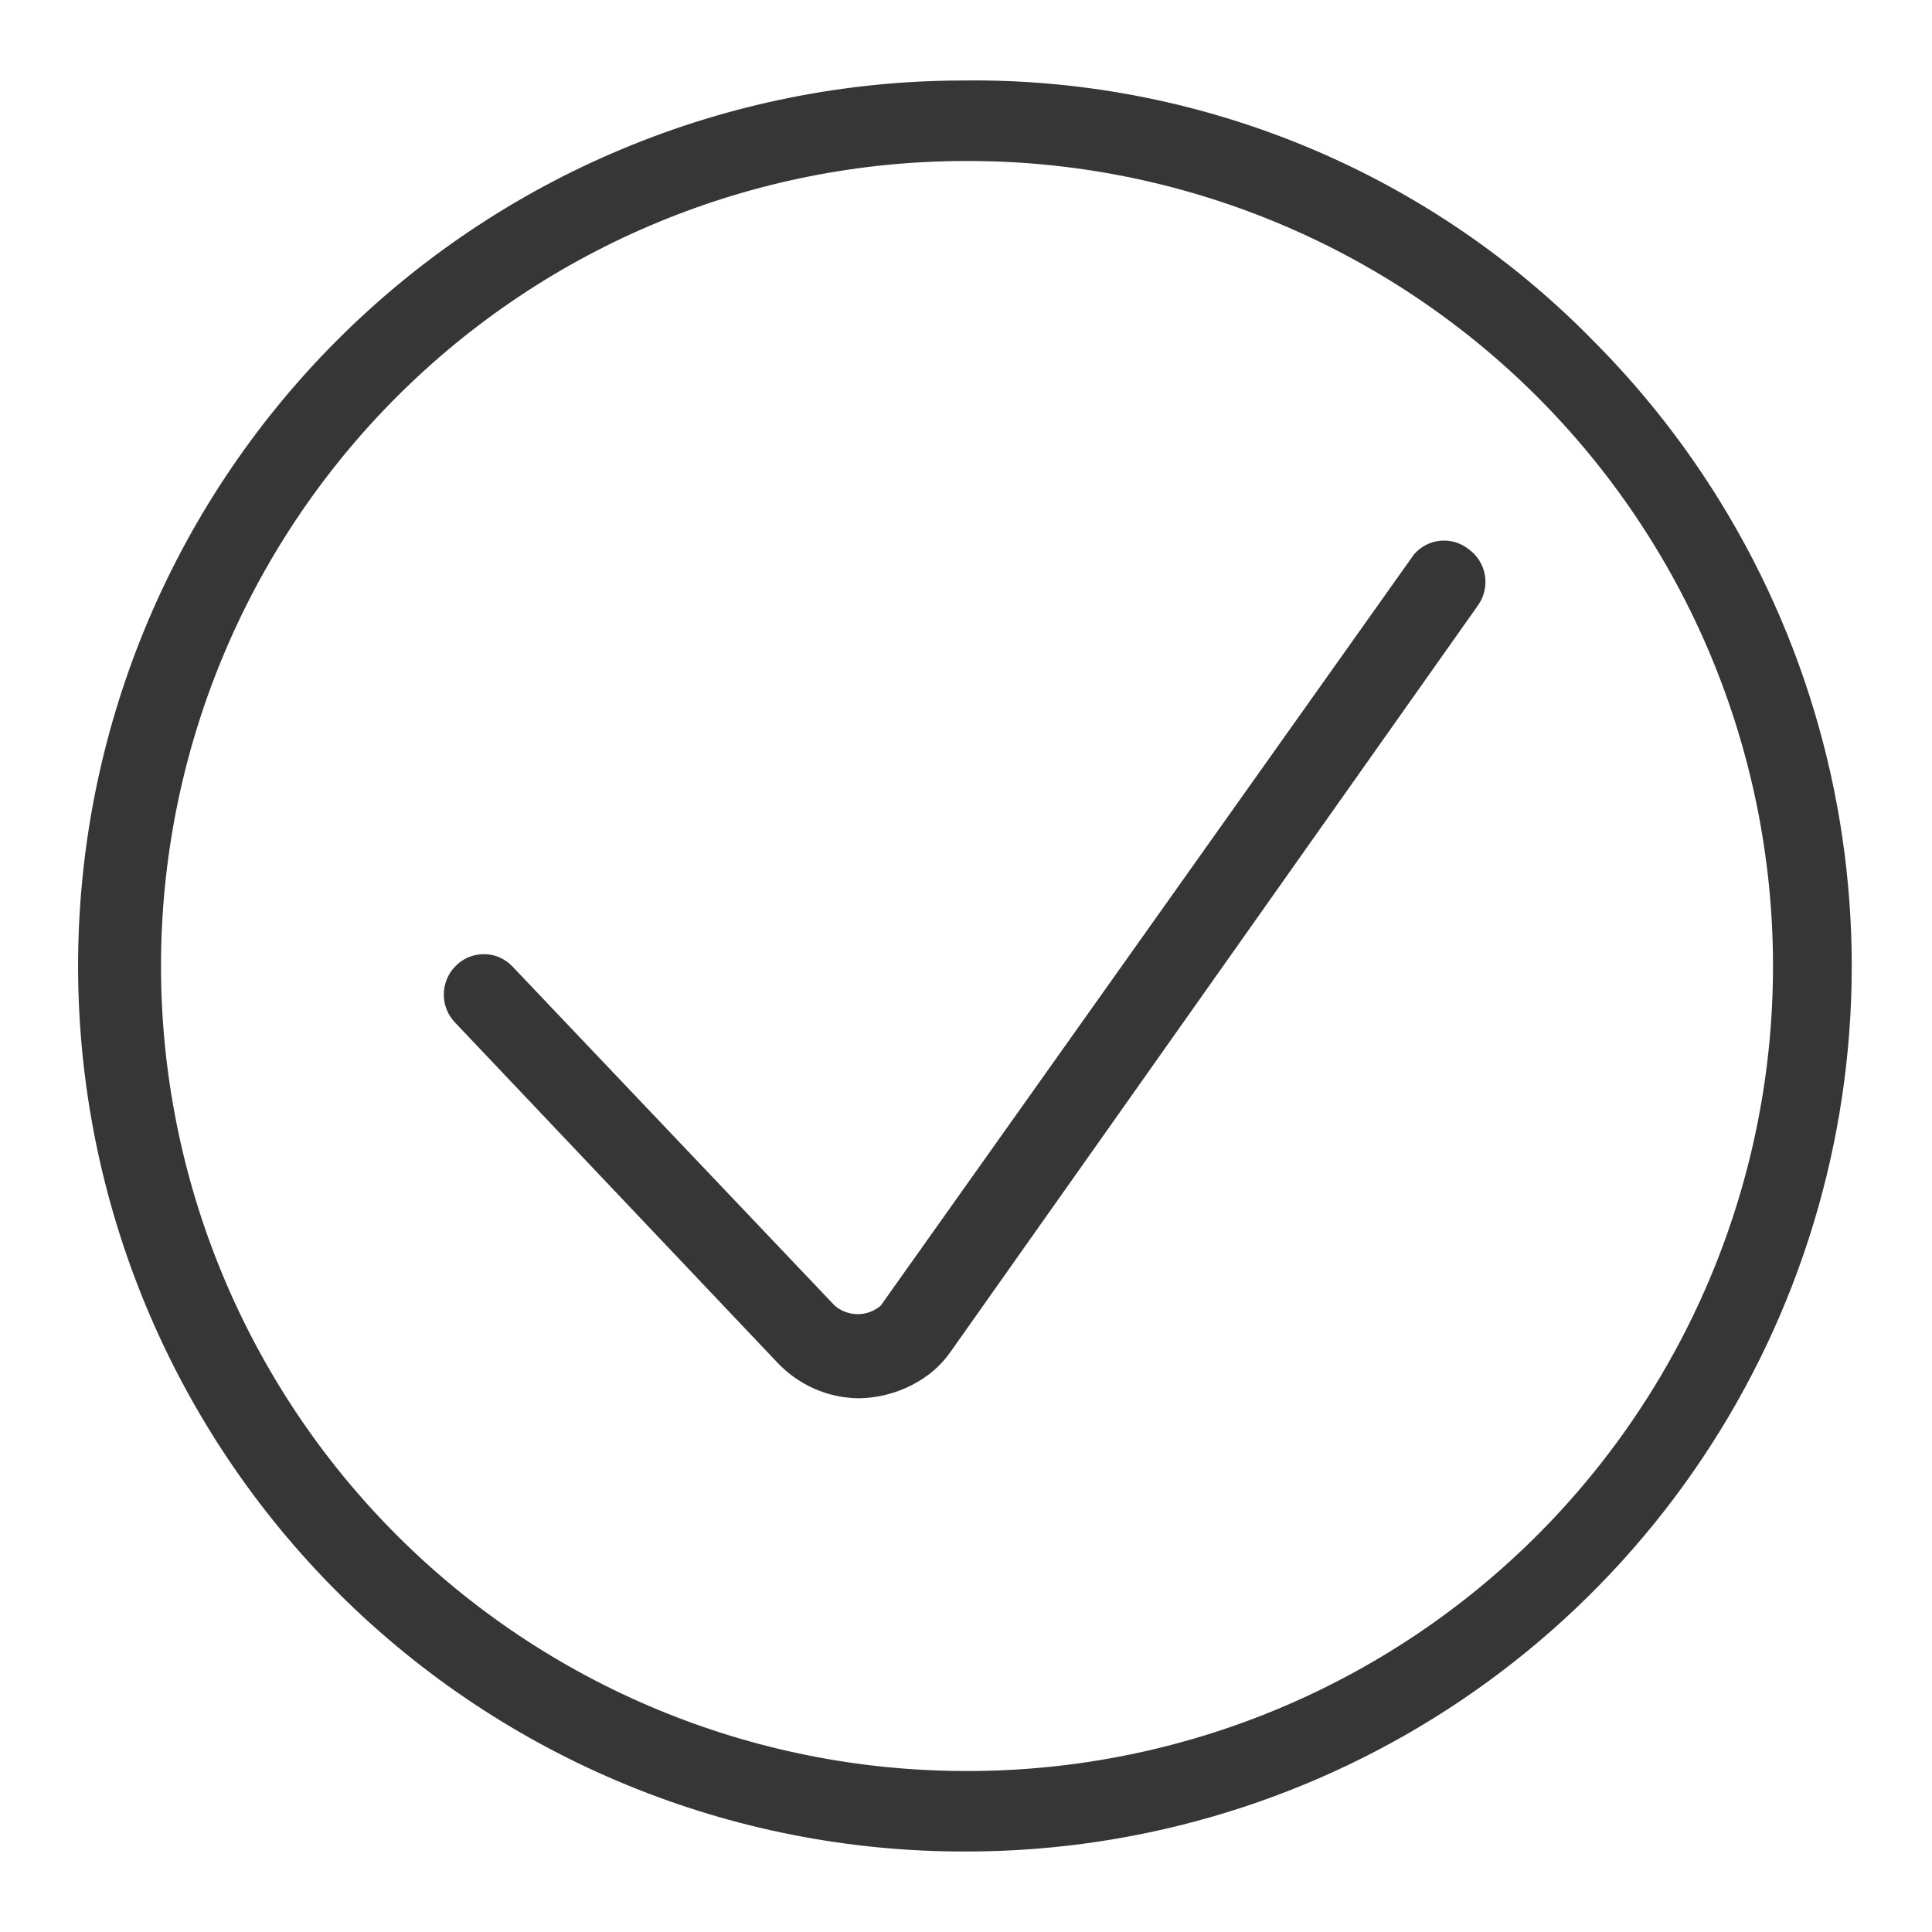
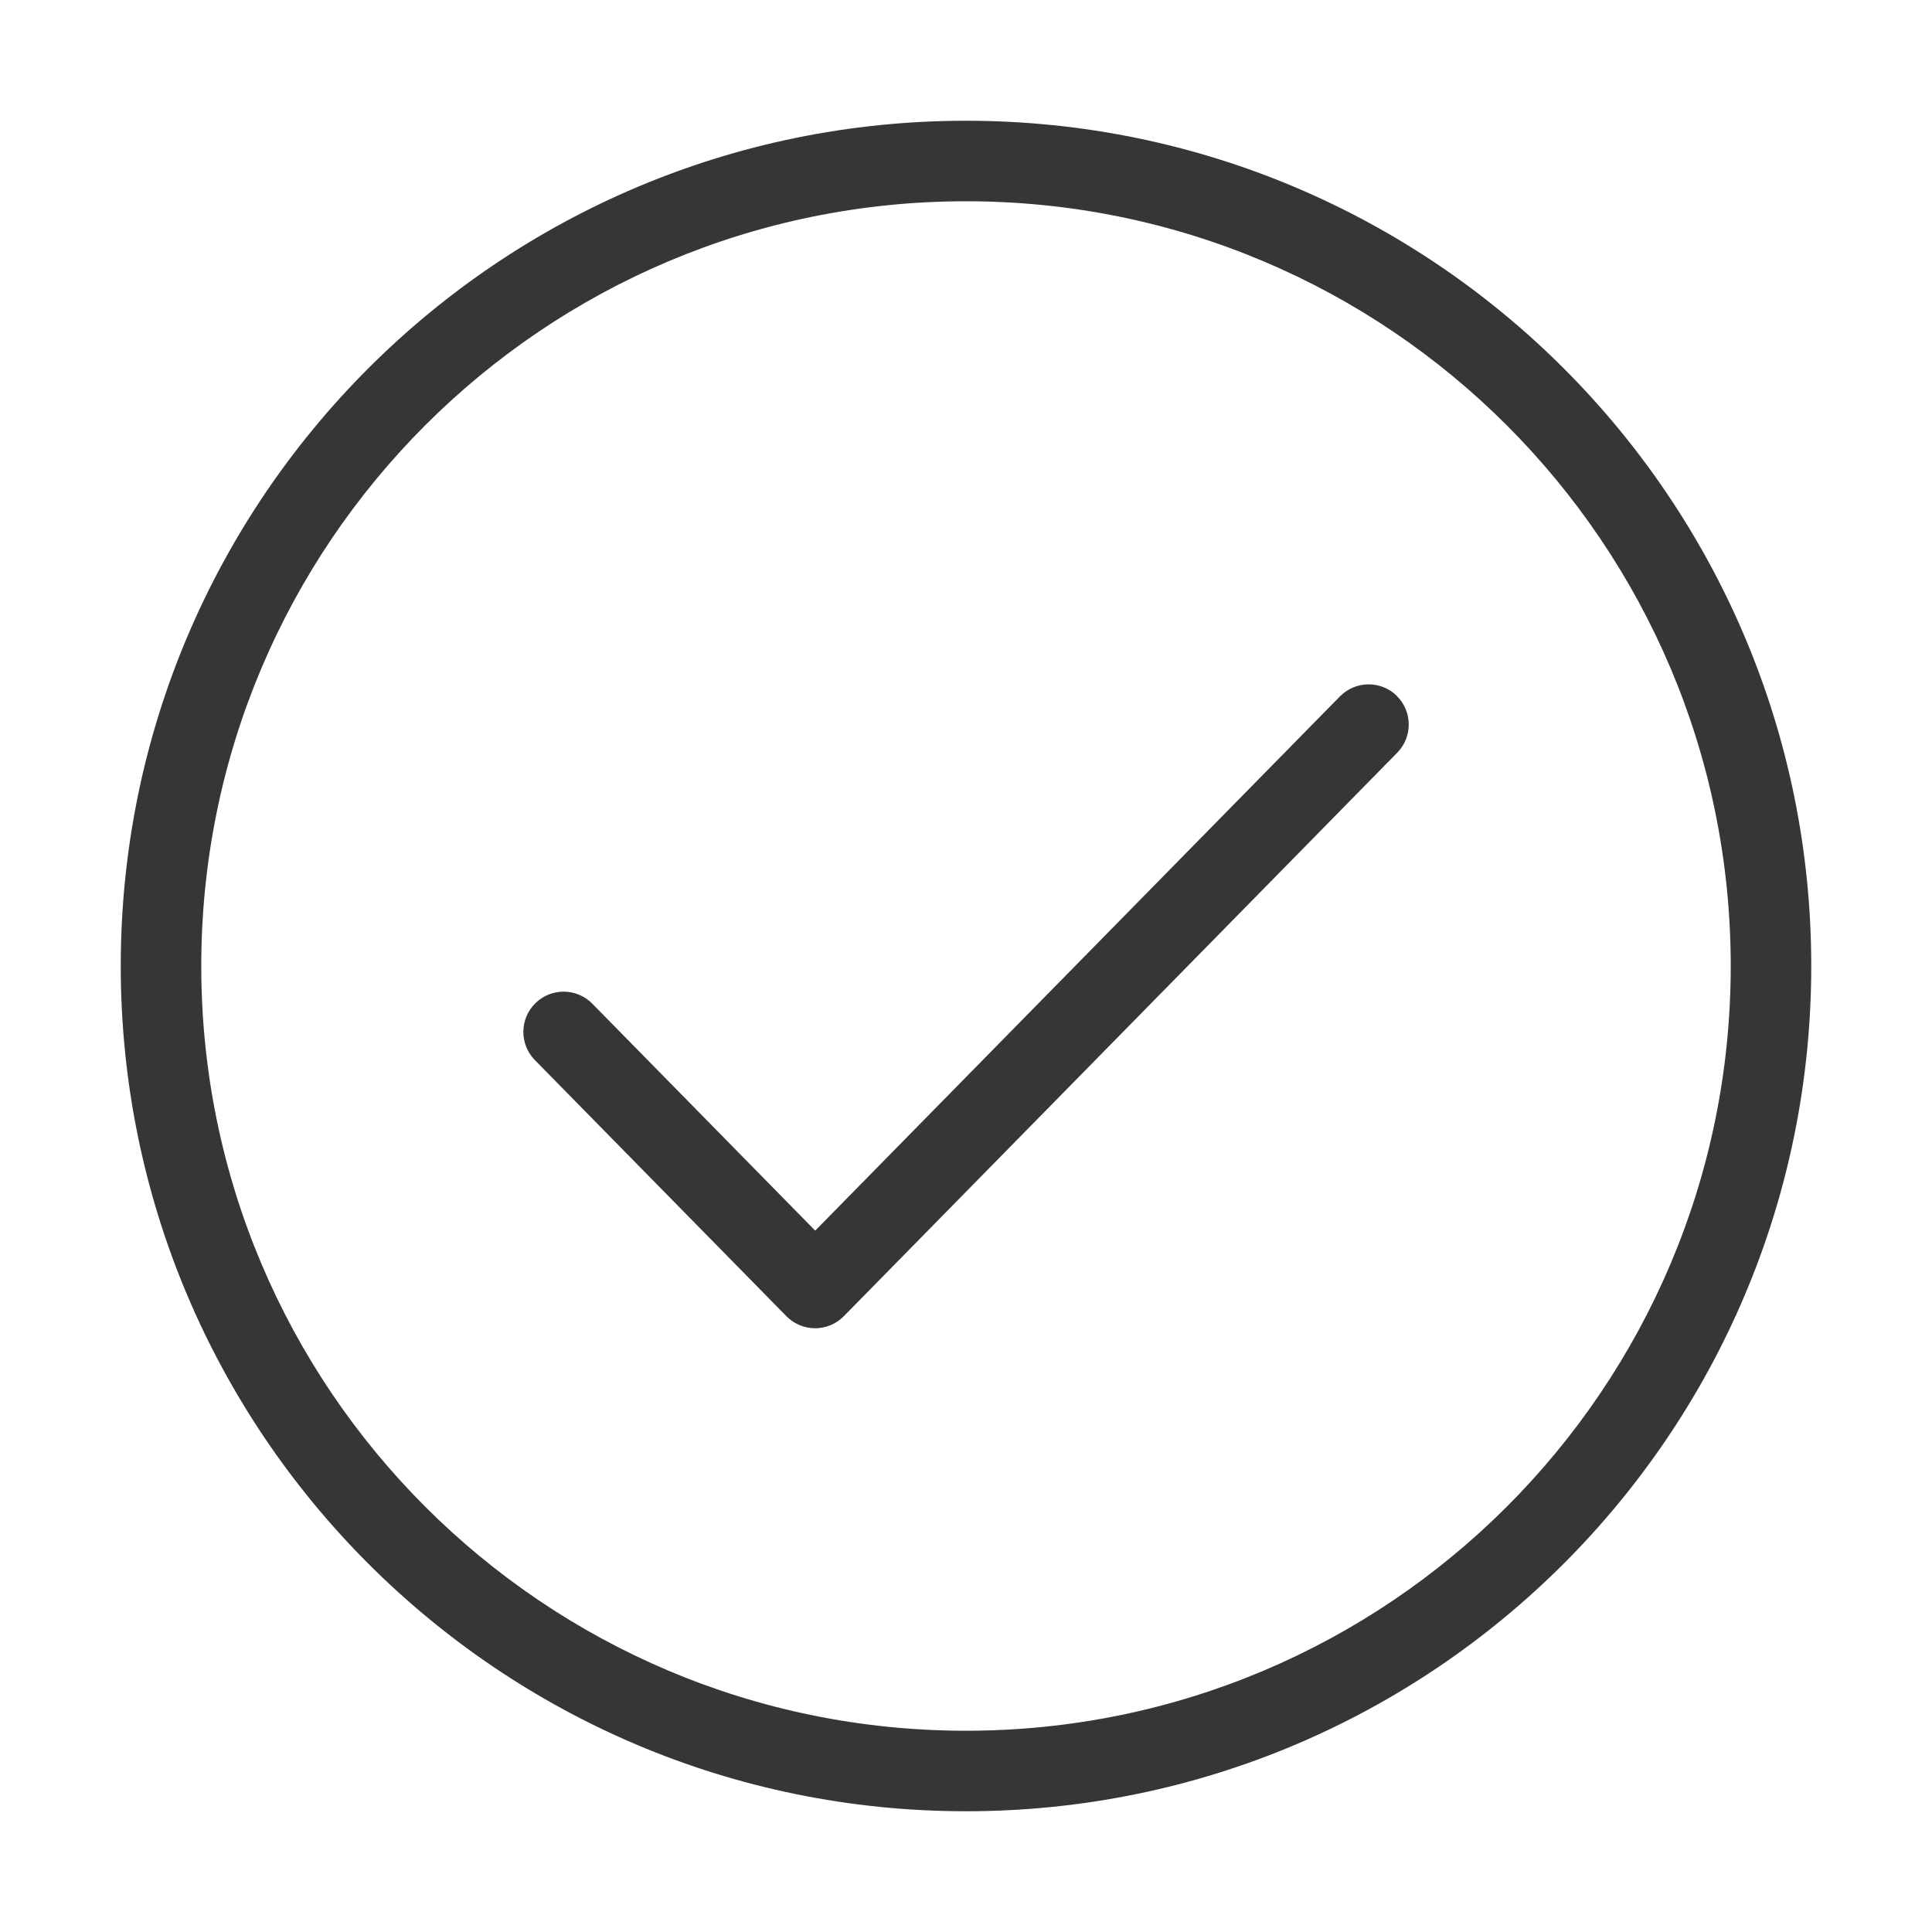
- <svg xmlns="http://www.w3.org/2000/svg" id="Camada_1" data-name="Camada 1" width="24" height="24" version="1.1" viewBox="0 0 24 24">
-   <path d="M19.74,4.18c-1.02-1.027-2.236-1.838-3.576-2.384-1.34-.546-2.777-.817-4.224-.796-1.444.004-2.874.292-4.207.849-1.333.556-2.543,1.37-3.562,2.394C2.113,6.312.962,9.113.97,12.03c.008,2.917,1.175,5.712,3.243,7.769,2.069,2.057,4.87,3.209,7.787,3.201h.06c2.176-.011,4.3-.667,6.102-1.885,1.803-1.218,3.204-2.944,4.026-4.958.822-2.015,1.028-4.228.592-6.36-.436-2.132-1.494-4.086-3.041-5.617ZM12.05,22h-.05c-2.652,0-5.196-1.054-7.071-2.929-1.875-1.875-2.929-4.419-2.929-7.071s1.054-5.196,2.929-7.071c1.875-1.875,4.419-2.929,7.071-2.929,2.652-.007,5.198,1.041,7.078,2.911,1.88,1.871,2.94,4.412,2.947,7.064.007,2.652-1.041,5.198-2.911,7.078-1.871,1.88-4.412,2.94-7.064,2.947Z" fill="#363636" stroke-width="0" />
-   <path d="M17.57,6.88l-6.63,9.34c-.08.068-.181.105-.285.105s-.205-.037-.285-.105l-4.01-4.22c-.046-.047-.1-.083-.16-.109s-.125-.038-.19-.038-.13.013-.19.038-.115.062-.16.109c-.047.047-.084.102-.109.163-.025.061-.038.126-.038.192s.013.131.038.192c.025.061.063.116.109.163l4,4.22c.129.136.284.245.456.321.172.076.357.116.544.119.313-.003.618-.104.87-.29.108-.081.203-.179.28-.29l6.55-9.27c.038-.054.066-.115.08-.179.015-.064.017-.131.006-.196-.011-.065-.035-.127-.07-.183-.035-.056-.081-.104-.135-.142-.098-.077-.222-.114-.347-.103-.125.011-.24.07-.323.163Z" fill="#363636" stroke-width="0" />
+ <svg xmlns="http://www.w3.org/2000/svg" id="Camada_1" width="40" height="40" version="1.1" viewBox="0 0 40 40">
+   <path d="M20,4.167c-8.745,0-15.833,7.089-15.833,15.833s7.089,15.833,15.833,15.833,15.833-7.089,15.833-15.833-7.089-15.833-15.833-15.833ZM2.5,20C2.5,10.335,10.335,2.5,20,2.5s17.5,7.835,17.5,17.5-7.835,17.5-17.5,17.5S2.5,29.665,2.5,20ZM28.917,14.406c.328.322.333.85.011,1.178l-11.458,11.667c-.157.16-.371.249-.594.249s-.438-.09-.594-.249l-5.208-5.303c-.322-.328-.318-.856.011-1.178.328-.323.856-.318,1.179.011l4.614,4.698,10.864-11.061c.323-.328.85-.333,1.178-.011Z" fill="#363636" fill-rule="evenodd" />
</svg>
